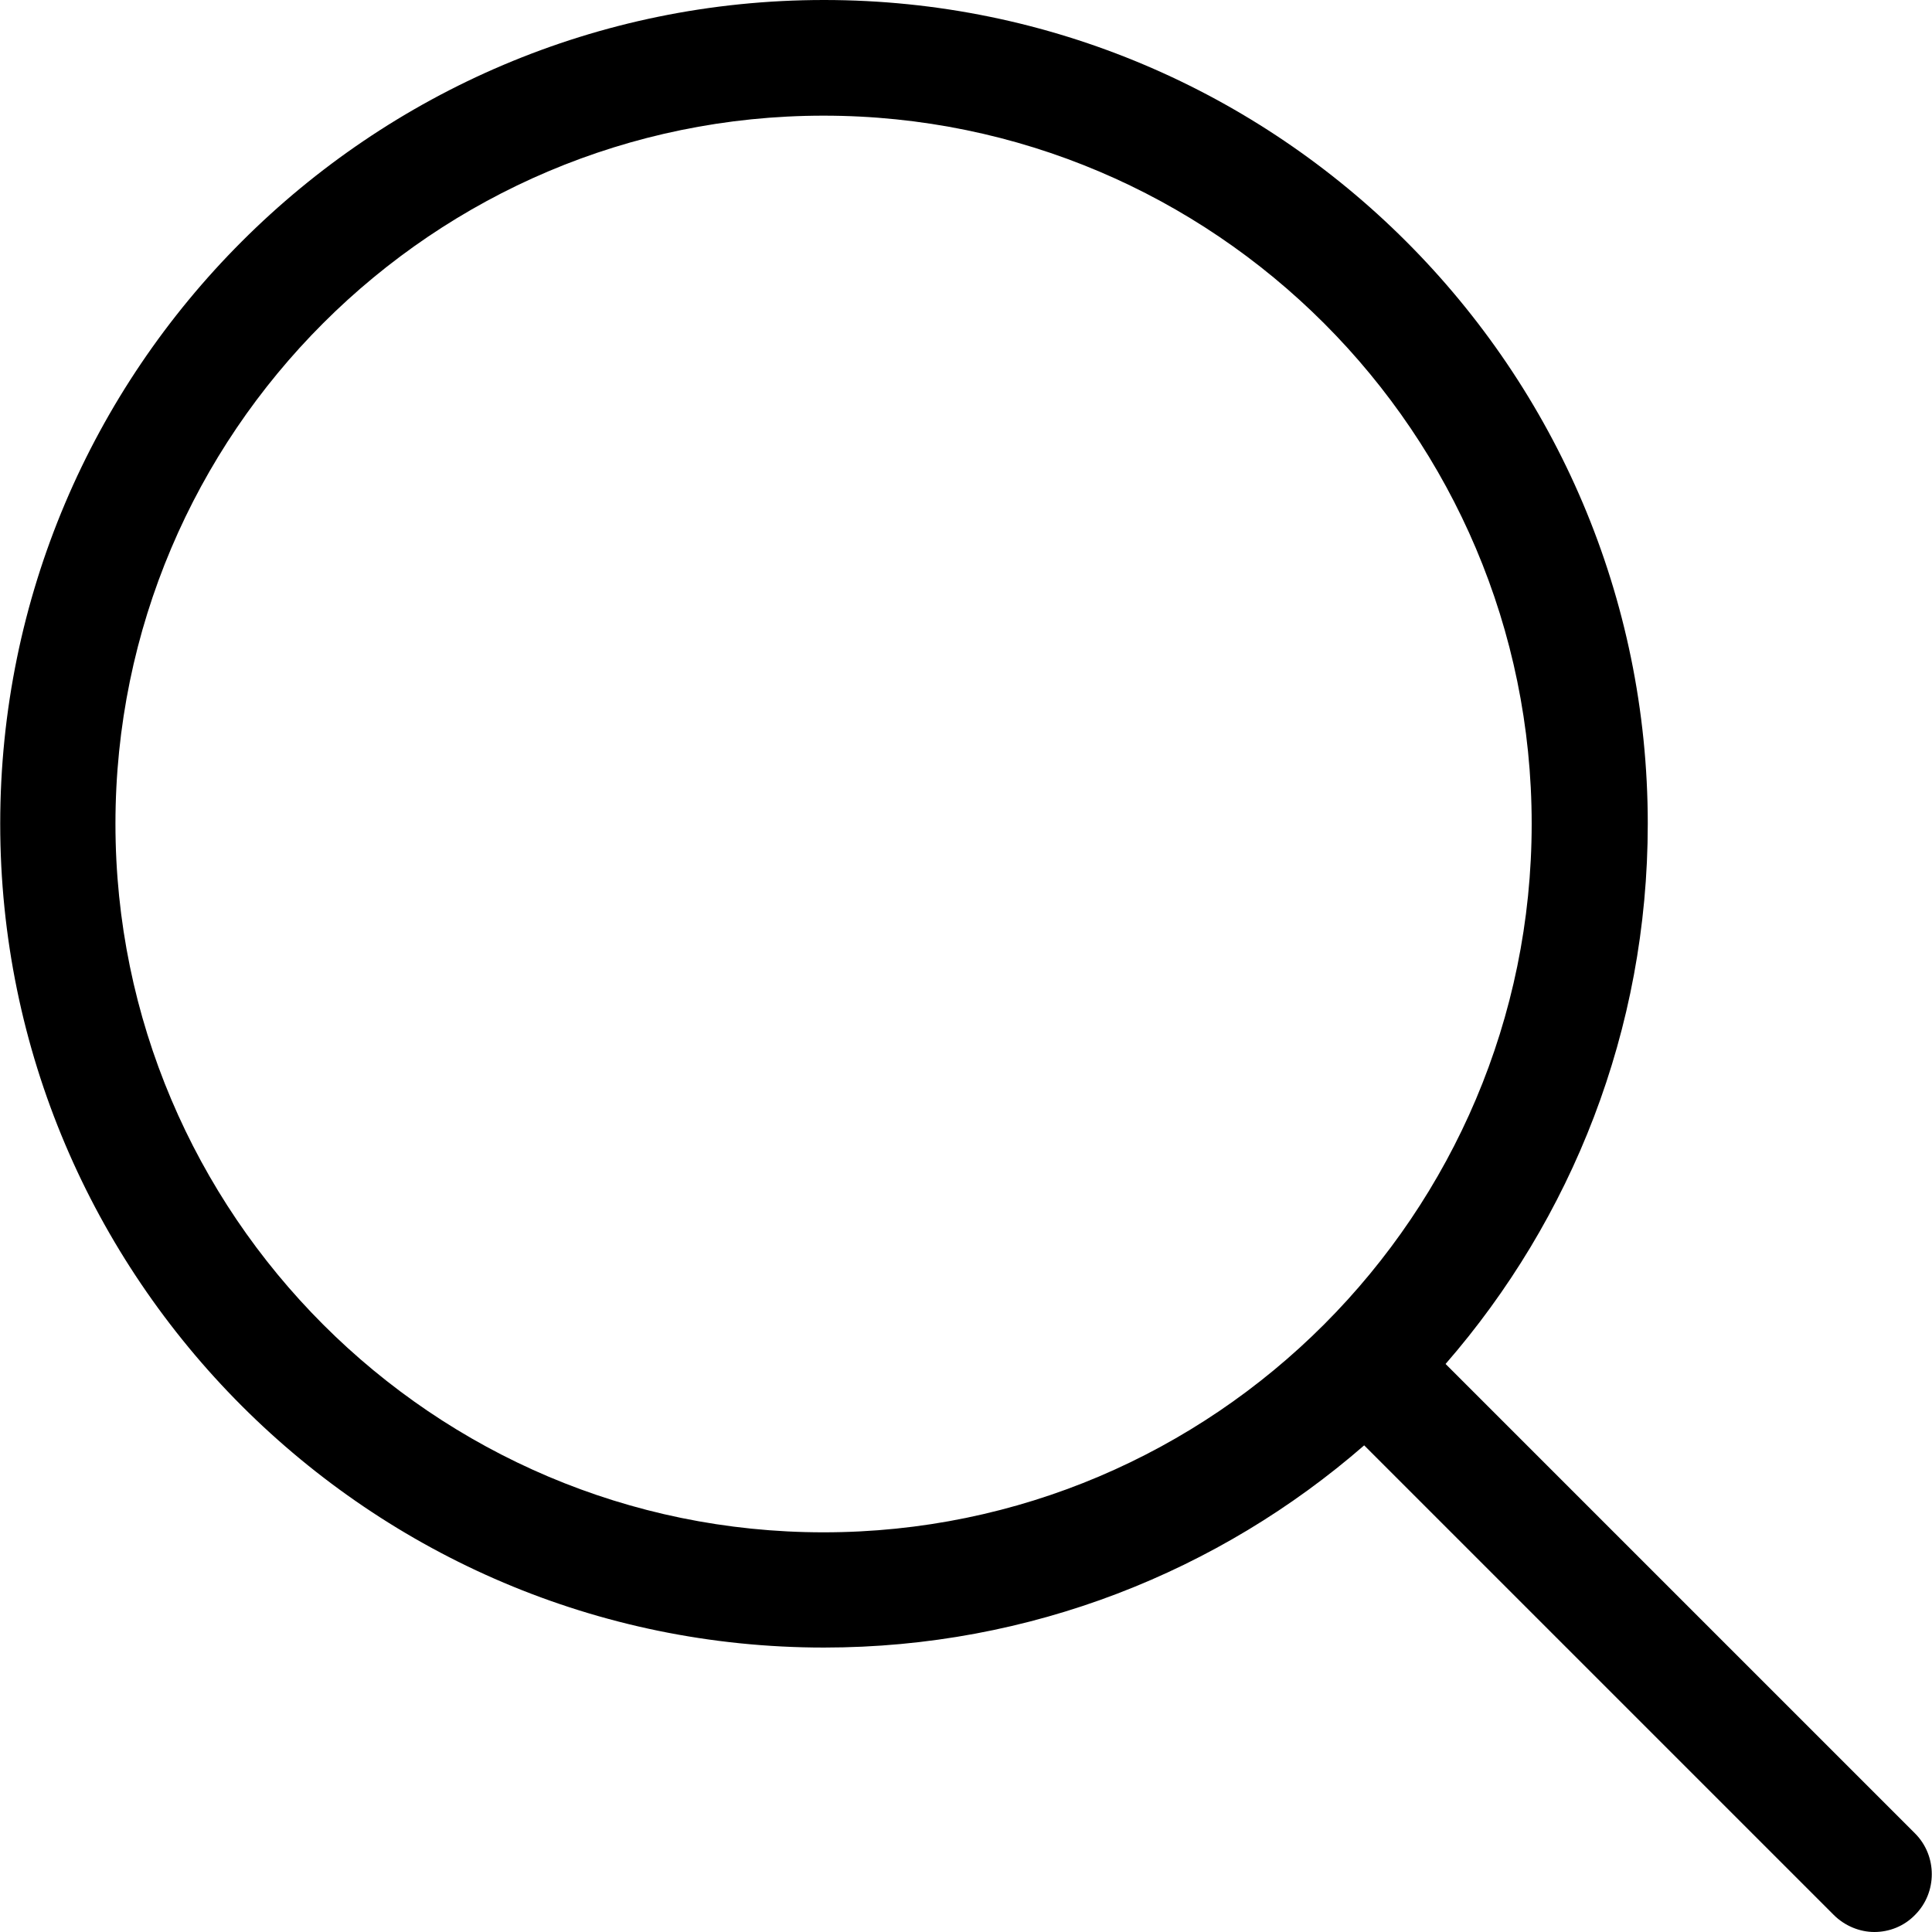
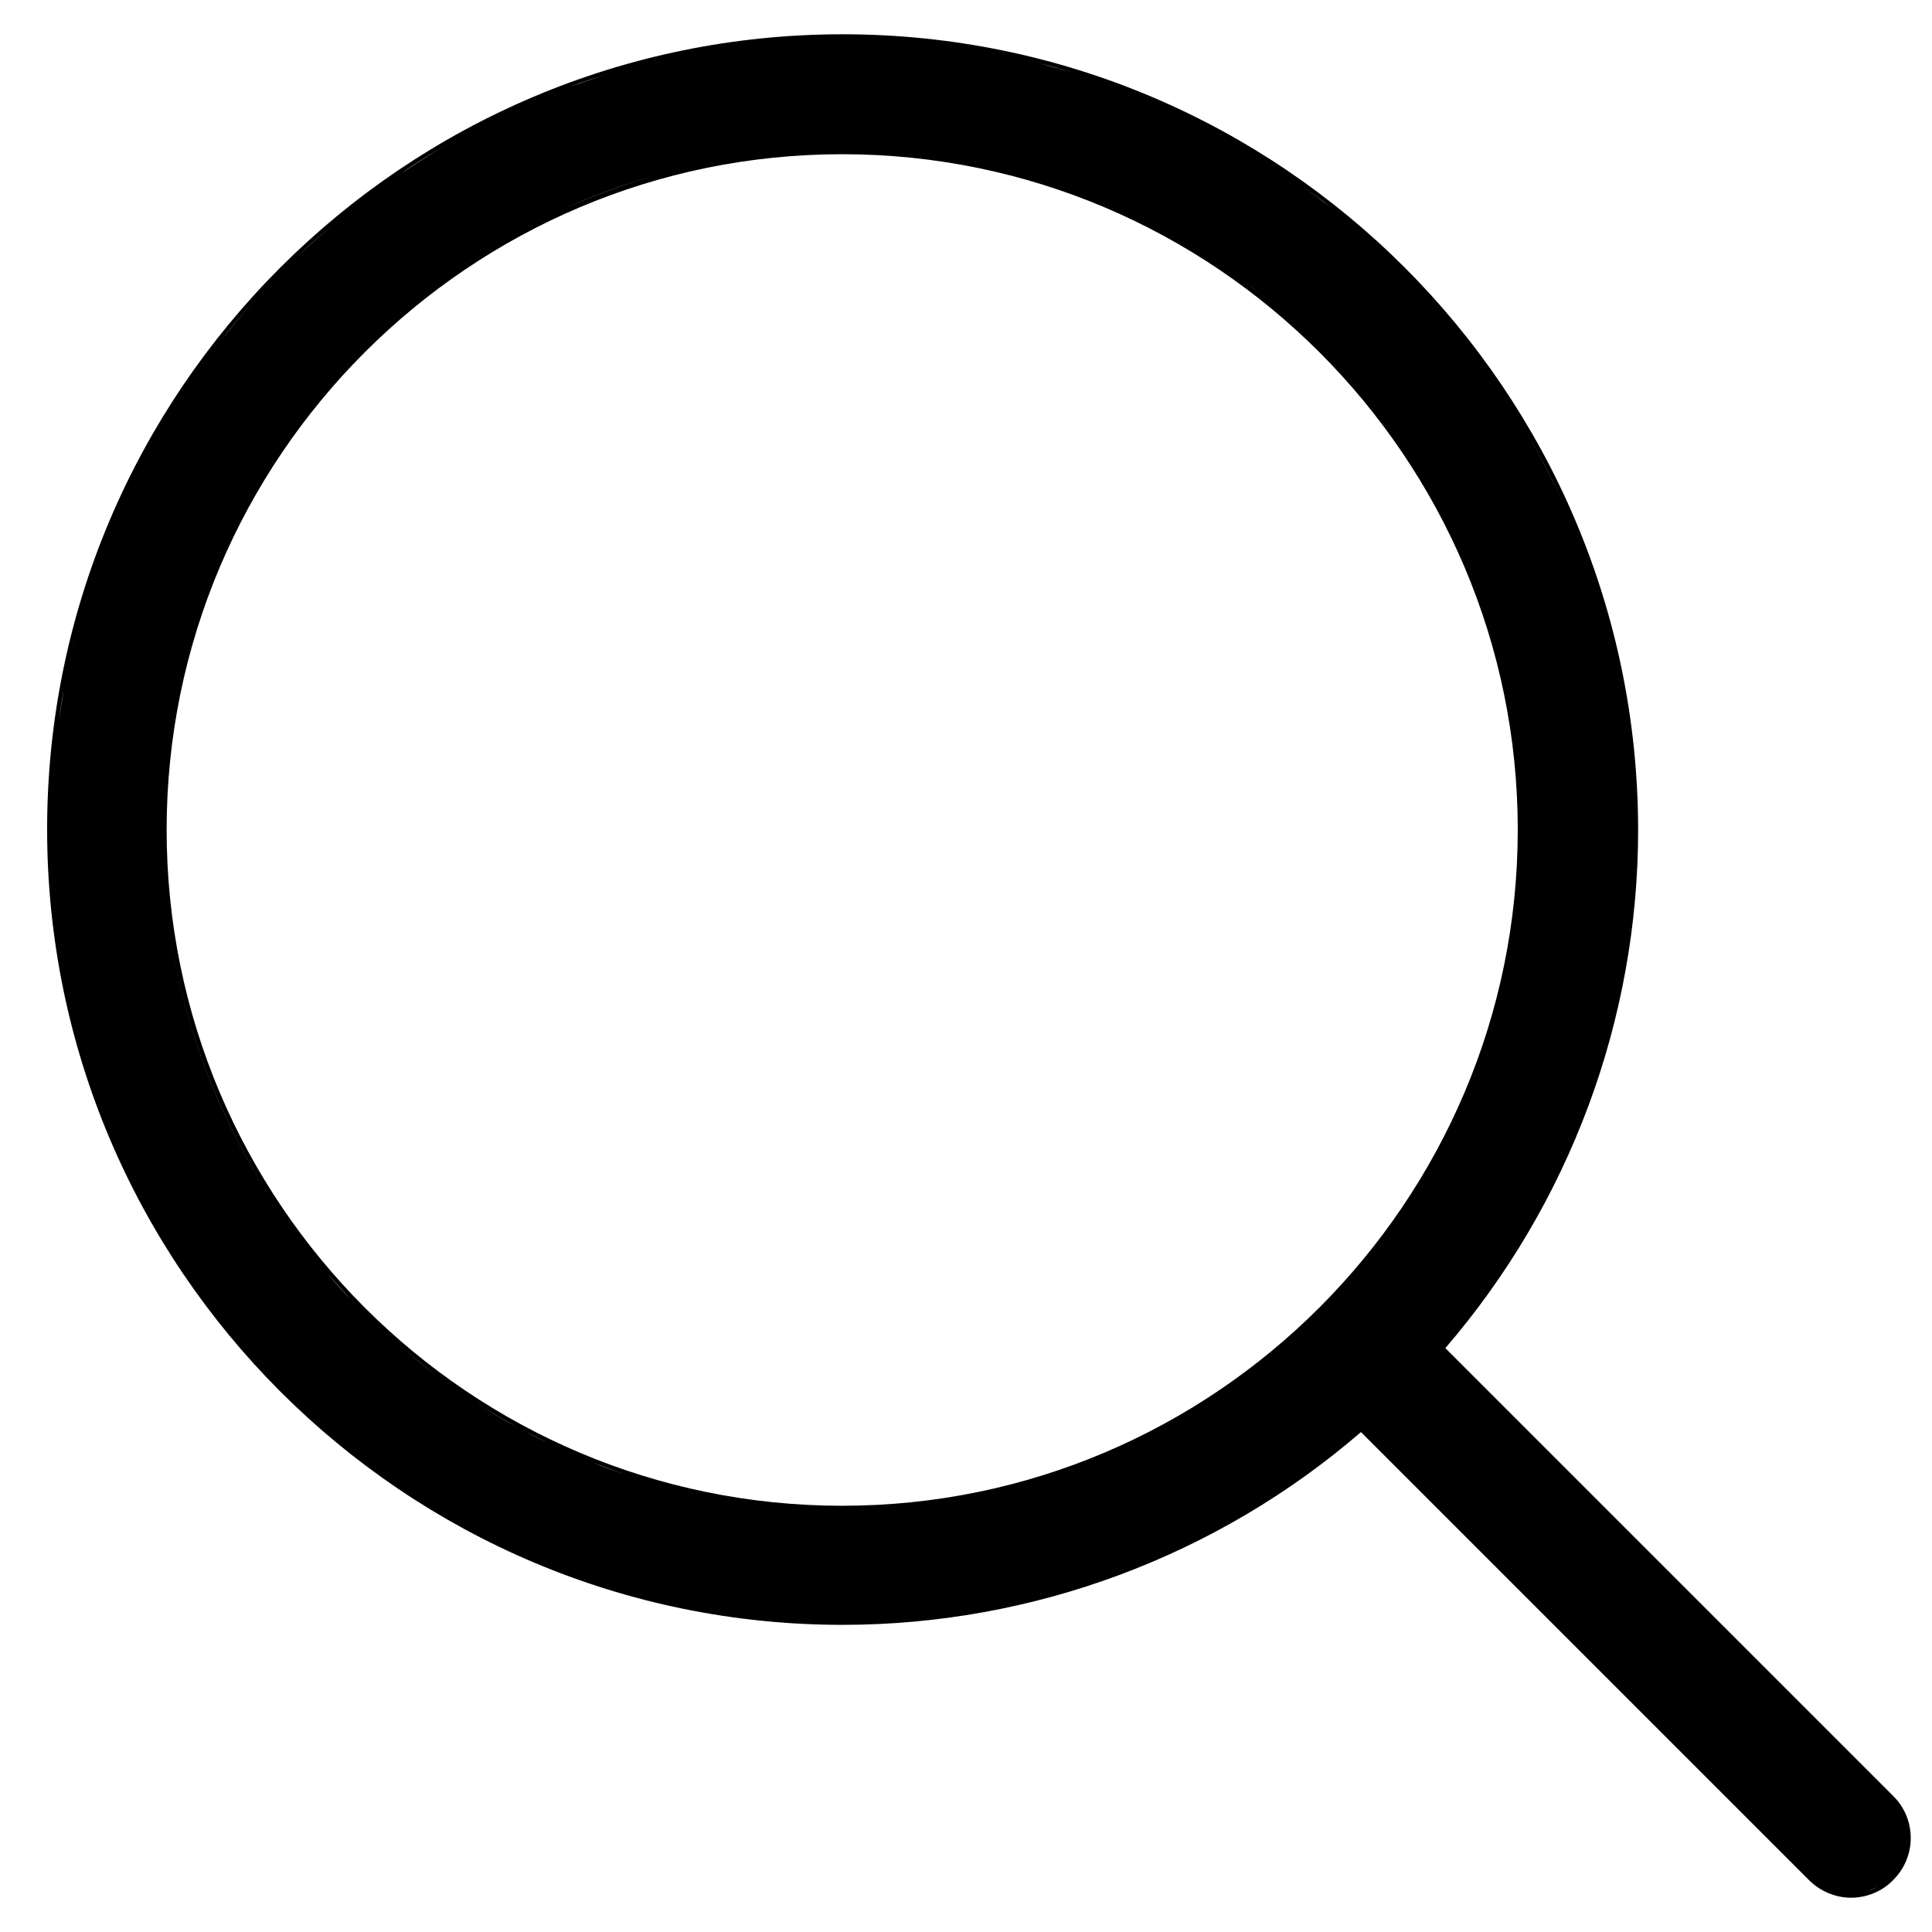
<svg xmlns="http://www.w3.org/2000/svg" version="1.1" id="Capa_1" x="0px" y="0px" viewBox="0 0 451 451" style="enable-background:new 0 0 451 451;" xml:space="preserve">
-   <g>
-     <path d="M447.05,428l-109.6-109.6c29.4-33.8,47.2-77.9,47.2-126.1C384.65,86.2,298.35,0,192.35,0C86.25,0,0.05,86.3,0.05,192.3   s86.3,192.3,192.3,192.3c48.2,0,92.3-17.8,126.1-47.2L428.05,447c2.6,2.6,6.1,4,9.5,4s6.9-1.3,9.5-4   C452.25,441.8,452.25,433.2,447.05,428z M26.95,192.3c0-91.2,74.2-165.3,165.3-165.3c91.2,0,165.3,74.2,165.3,165.3   s-74.1,165.4-165.3,165.4C101.15,357.7,26.95,283.5,26.95,192.3z" />
-   </g>
-   <g>
- </g>
-   <g>
- </g>
-   <g>
- </g>
-   <g>
- </g>
-   <g>
- </g>
-   <g>
- </g>
-   <g>
- </g>
-   <g>
- </g>
-   <g>
- </g>
-   <g>
- </g>
-   <g>
- </g>
-   <g>
- </g>
-   <g>
- </g>
-   <g>
- </g>
-   <g>
- </g>
+   <path d="M442,419.3L337.4,314.7c29-33.7,45-76.6,45-121C382.3,91.2,299,8,196.7,8S11,91.2,11,193.6s83.3,185.7,185.7,185.7  c44.4,0,87.4-16,121-45l104.6,104.6c2.6,2.6,6.2,4.1,9.8,4.1c3.7,0,7.3-1.5,9.8-4.1C447.4,433.5,447.4,424.7,442,419.3z M445,429.1  c0-0.4,0-0.8-0.1-1.2C445,428.3,445,428.7,445,429.1z M441.3,420c0.3,0.3,0.5,0.6,0.8,0.9C441.8,420.5,441.5,420.2,441.3,420  L336,314.7L441.3,420z M37.8,193.6c0-31.5,9.2-60.8,25.1-85.5c8.3-12.9,18.4-24.5,29.9-34.5c4.8-4.2,9.9-8,15.1-11.6  c4.2-2.9,8.6-5.5,13.1-8c3.4-1.8,6.8-3.5,10.3-5.1c7-3.2,14.3-5.9,21.9-8c13.8-3.9,28.4-6,43.4-6c30.6,0,59.2,8.7,83.5,23.8  c-24.3-15.1-52.9-23.8-83.5-23.8c-15,0-29.6,2.1-43.4,6c-7.5,2.1-14.8,4.8-21.9,8c-3.5,1.6-7,3.3-10.3,5.1c-4.5,2.4-8.9,5.1-13.1,8  c-5.3,3.6-10.3,7.4-15.1,11.6c-11.5,10-21.6,21.6-29.9,34.5C47,132.8,37.8,162.1,37.8,193.6c0,31.5,9.2,60.8,25.1,85.5  c3.4,5.4,7.2,10.5,11.3,15.4c-4-4.9-7.8-10.1-11.3-15.4C47,254.5,37.8,225.1,37.8,193.6z M196.6,351.5c-87,0-157.7-70.8-157.7-157.8  c0-87,70.8-157.7,157.7-157.7s157.7,70.8,157.7,157.7C354.3,280.6,283.5,351.5,196.6,351.5z M145.7,344.1c-2.5-0.8-4.9-1.7-7.3-2.7  s-4.8-2-7.1-3c2.3,1.1,4.7,2.1,7.1,3S143.3,343.3,145.7,344.1z M127.8,336.8c-2.3-1.1-4.6-2.3-6.8-3.5c-3.4-1.8-6.7-3.8-9.9-5.9  c3.2,2.1,6.5,4,9.9,5.9C123.2,334.5,125.5,335.6,127.8,336.8z M107.9,325.3c-2.1-1.4-4.2-2.9-6.2-4.4c-3.1-2.3-6-4.7-8.9-7.2  c-3.8-3.3-7.5-6.8-11-10.5c-1.8-1.8-3.5-3.7-5.1-5.6c1.7,1.9,3.4,3.8,5.1,5.6c3.5,3.7,7.2,7.2,11,10.5c2.9,2.5,5.9,4.9,8.9,7.2  C103.7,322.4,105.8,323.9,107.9,325.3z M308.7,81.4C308.7,81.4,308.8,81.4,308.7,81.4C308.8,81.4,308.7,81.4,308.7,81.4z   M283.4,60.8c4,2.7,8,5.5,11.8,8.5C291.3,66.3,287.4,63.4,283.4,60.8z M302.9,75.9c0.2,0.2,0.3,0.3,0.5,0.5  C303.3,76.2,303.1,76.1,302.9,75.9z M341.2,308.5c1.7-2.1,3.3-4.2,4.9-6.4C344.5,304.3,342.8,306.4,341.2,308.5z M365,117.7  c10.5,23.2,16.3,48.9,16.3,76c0,28.9-6.7,56.3-18.6,80.7c-2.4,4.9-5,9.6-7.8,14.3c-1.4,2.3-2.8,4.6-4.3,6.8c1.5-2.2,2.9-4.5,4.3-6.8  c2.8-4.6,5.4-9.4,7.8-14.3c11.9-24.4,18.6-51.8,18.6-80.7C381.3,166.6,375.5,140.8,365,117.7c-3.1-6.8-6.6-13.4-10.4-19.8  C358.4,104.3,361.9,110.8,365,117.7z M336.2,72.8c5.8,6.7,11.1,13.8,16,21.3C347.4,86.6,342,79.5,336.2,72.8  c-5.8-6.7-12.1-13-18.8-18.8C324.1,59.8,330.4,66.1,336.2,72.8z M310.6,48.4c-2.3-1.8-4.7-3.6-7.1-5.3  C305.9,44.8,308.3,46.5,310.6,48.4z M288.5,33.4c-2.6-1.5-5.2-2.9-7.8-4.3C283.3,30.5,285.9,32,288.5,33.4z M268.5,23.5  c-2.8-1.2-5.6-2.3-8.4-3.3C262.9,21.2,265.7,22.3,268.5,23.5z M251.5,17.3c-2.9-0.9-5.8-1.7-8.8-2.5  C245.7,15.5,248.6,16.4,251.5,17.3z M159.5,12.7c-3,0.6-6,1.3-8.9,2.1C153.5,14,156.5,13.3,159.5,12.7z M141.8,17.3  c-2.9,0.9-5.7,1.9-8.6,2.9C136,19.1,138.9,18.2,141.8,17.3z M124.8,23.5c-2.8,1.2-5.5,2.4-8.2,3.7C119.3,25.9,122.1,24.7,124.8,23.5  z M104.8,33.5c-3.9,2.2-7.6,4.6-11.3,7.1C97.1,38,100.9,35.7,104.8,33.5z M69.3,60c3.2-3.1,6.5-6,9.9-8.8C75.8,54,72.5,57,69.3,60  c-2.1,2-4.2,4.1-6.3,6.3C65.1,64.1,67.2,62.1,69.3,60z M34.3,105.7c3.6-6.5,7.5-12.8,11.8-18.9c1.7-2.4,3.5-4.8,5.3-7.1  c2.7-3.5,5.6-6.9,8.6-10.2c-3,3.3-5.8,6.7-8.6,10.2c-1.8,2.3-3.6,4.7-5.3,7.1C41.8,92.8,37.9,99.1,34.3,105.7  c-1.4,2.6-2.8,5.3-4.1,8C31.5,111,32.9,108.3,34.3,105.7z M24.8,126c-1.7,4.2-3.2,8.5-4.5,12.8C21.7,134.4,23.2,130.2,24.8,126z   M19,143.1c-0.8,2.9-1.6,5.9-2.3,8.8C17.4,149,18.2,146.1,19,143.1z M14.9,161c-0.5,3-1,6.1-1.4,9.2C13.9,167.1,14.3,164,14.9,161z   M317.8,333L317.8,333L423,438.2L317.8,333z M435.8,441.5c0.8-0.2,1.6-0.6,2.3-1C437.4,441,436.6,441.3,435.8,441.5z" />
</svg>
